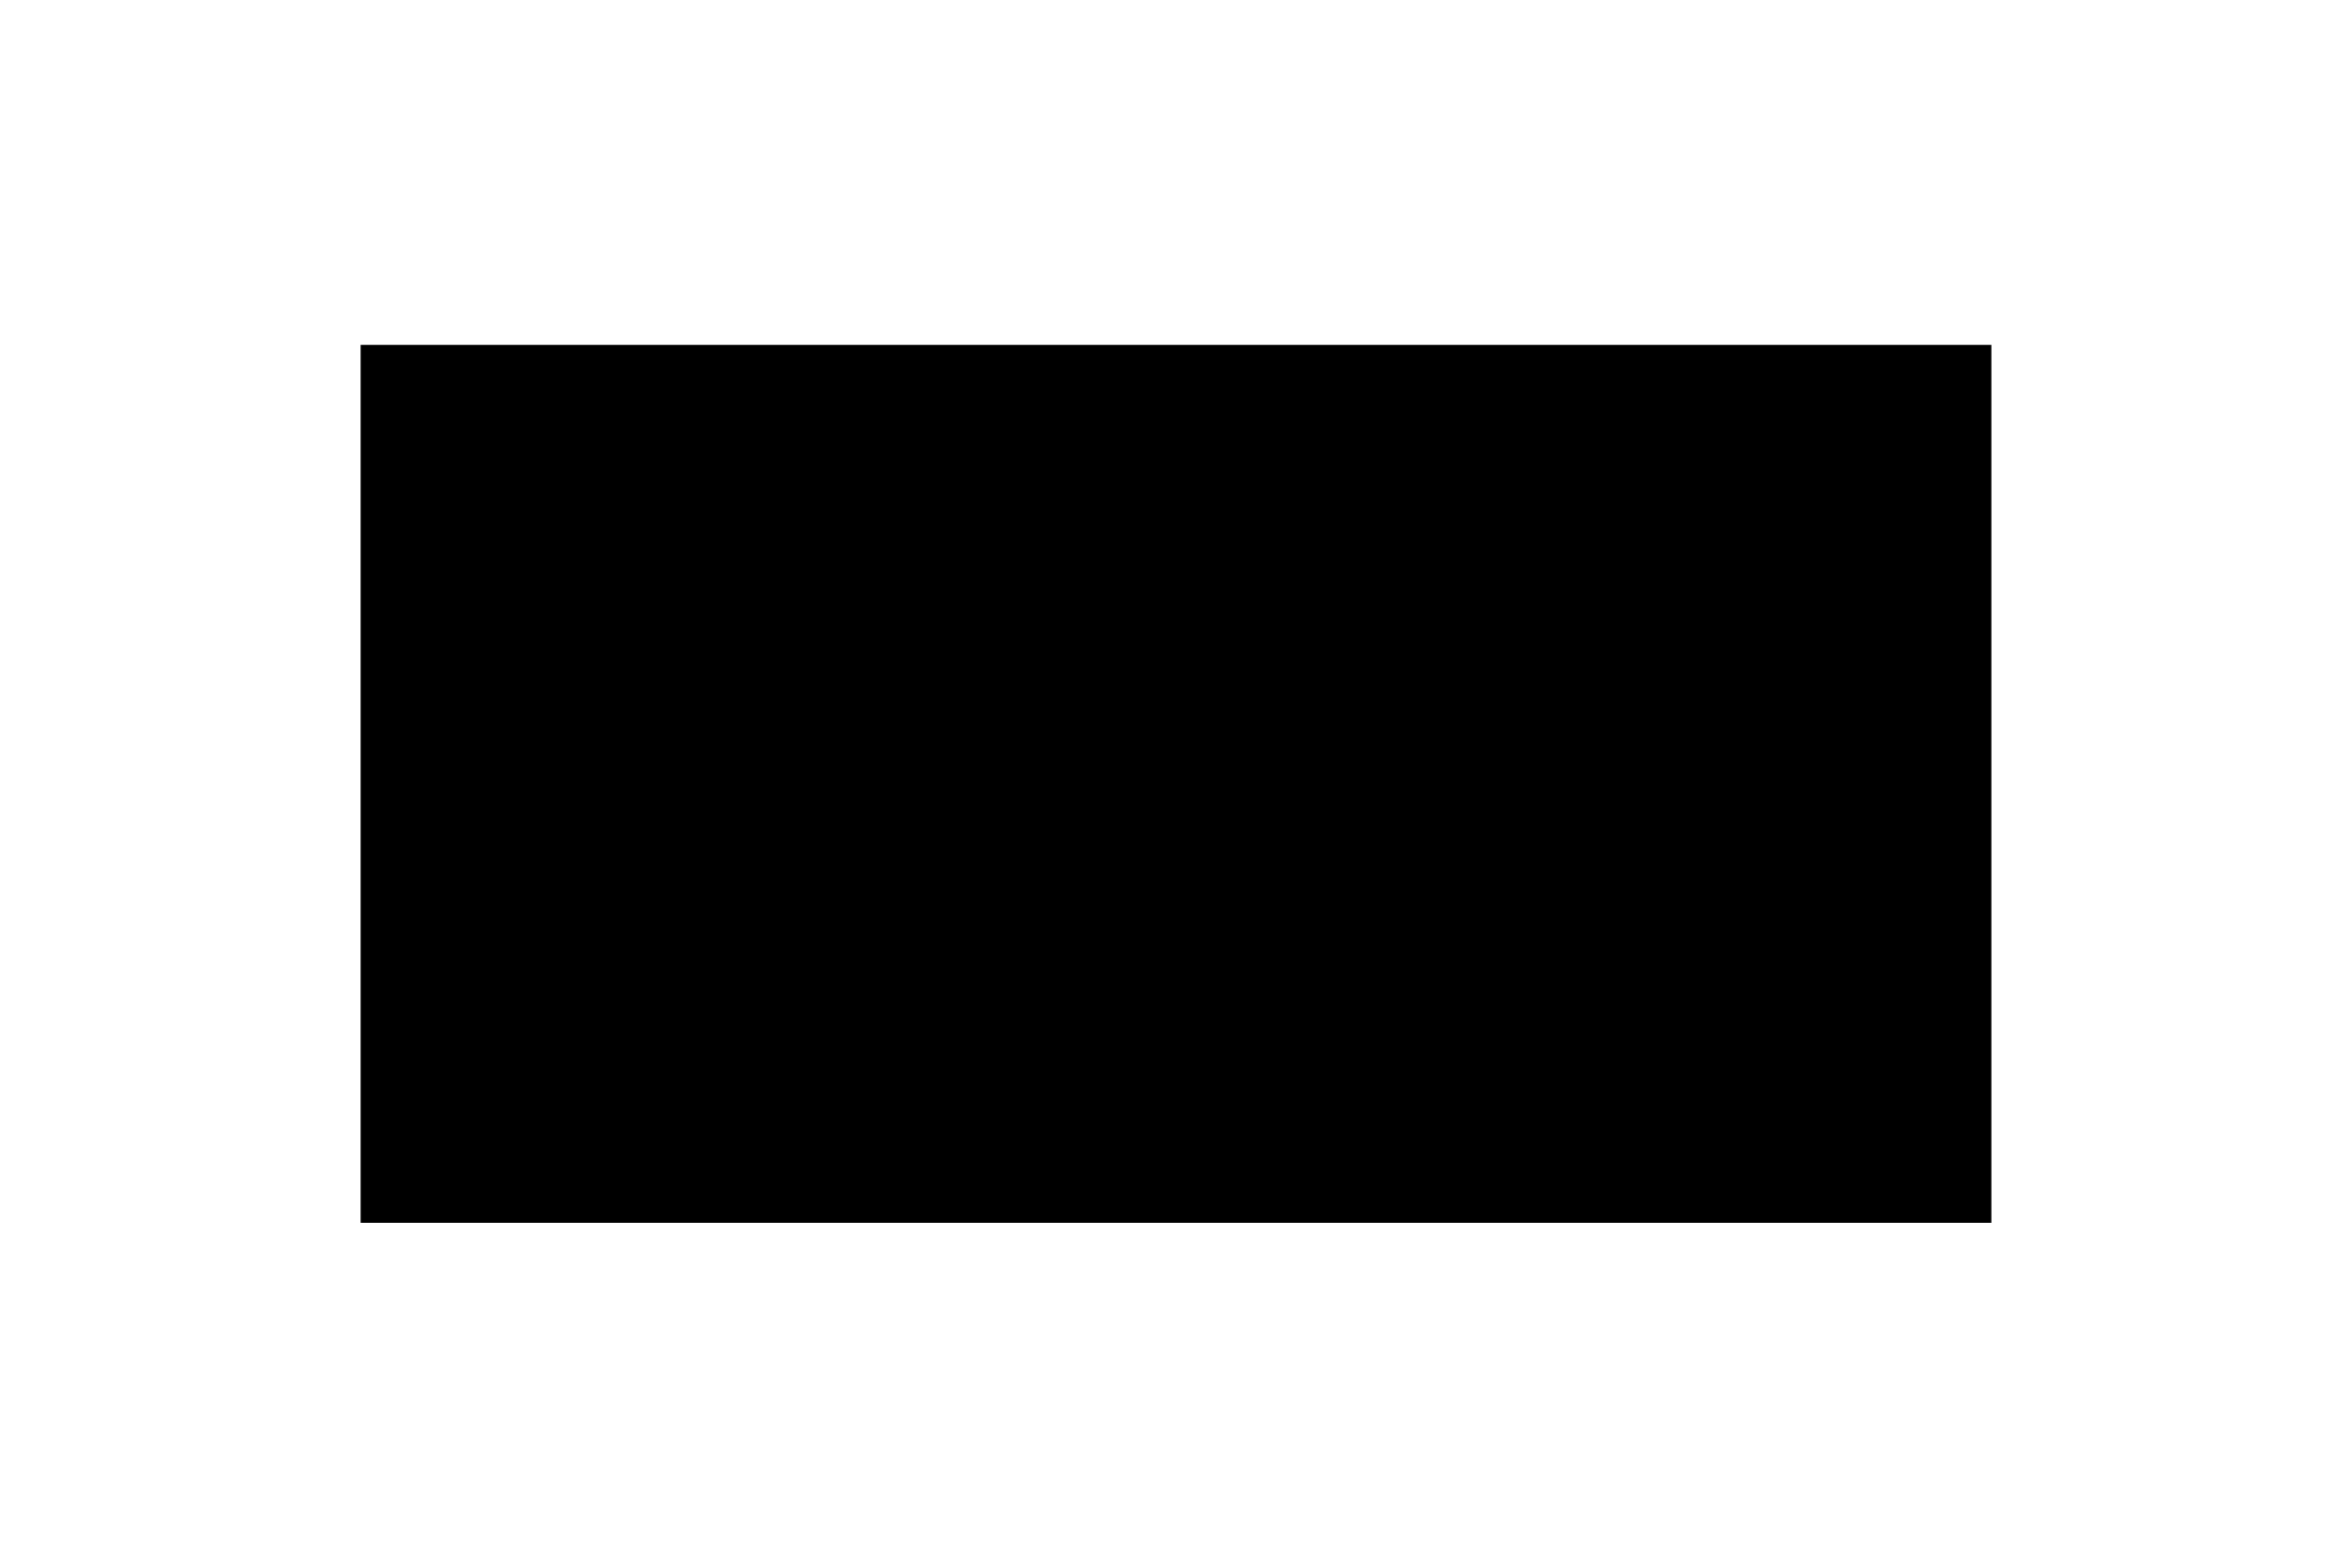
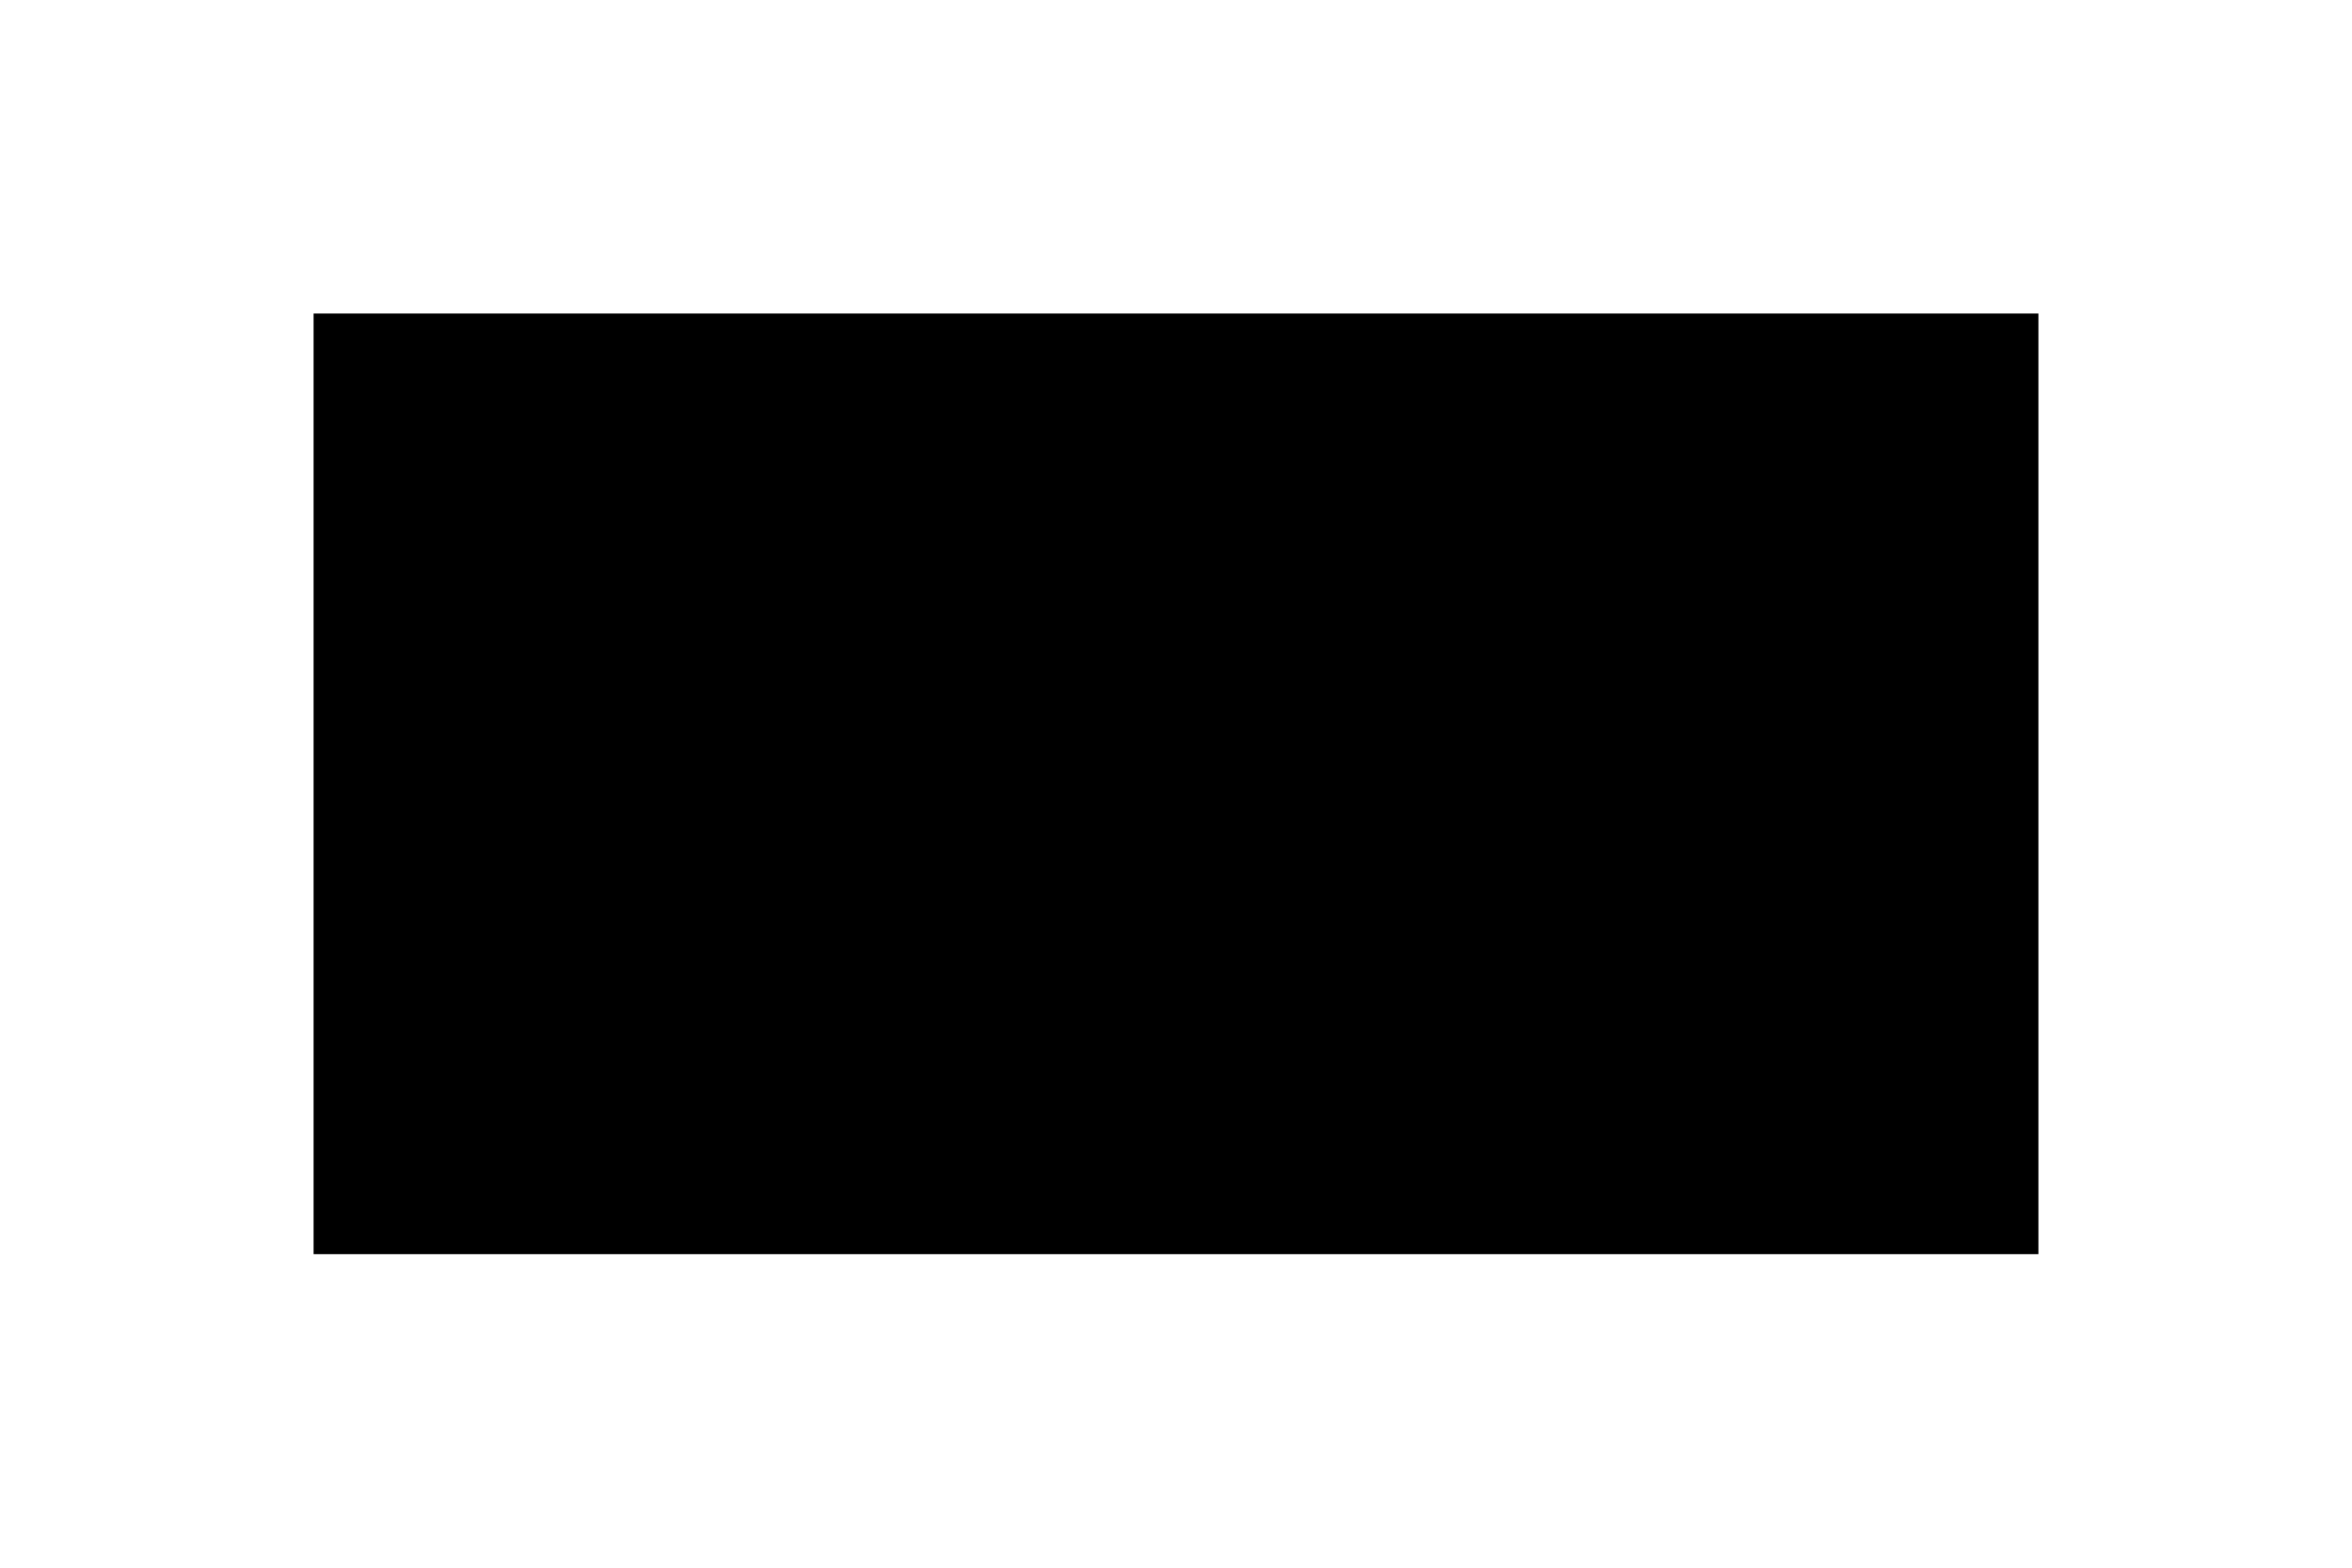
<svg xmlns="http://www.w3.org/2000/svg" viewBox="0 0 1200 800">
-   <rect class="paper cut" x="184" y="176" width="832" height="448" />
-   <path class="cut" d="M240 224H960V576H240Z M256 240V560H944V240Z" fill="url(#hatch)" fill-rule="evenodd" />
-   <line class="cut" x1="448" y1="240" x2="448" y2="360" />
-   <line class="cut" x1="448" y1="408" x2="448" y2="560" />
-   <line class="cut" x1="256" y1="400" x2="400" y2="400" />
-   <line class="cut" x1="680" y1="240" x2="680" y2="560" />
-   <line class="cut" x1="680" y1="420" x2="944" y2="420" />
-   <line class="cut" x1="800" y1="420" x2="800" y2="560" />
-   <line class="view" x1="472" y1="256" x2="560" y2="256" />
-   <line class="view" x1="576" y1="256" x2="664" y2="256" />
-   <line class="view" x1="472" y1="268" x2="560" y2="268" />
-   <line class="view" x1="576" y1="268" x2="664" y2="268" />
-   <line class="view" x1="472" y1="280" x2="560" y2="280" />
-   <line class="view" x1="576" y1="280" x2="664" y2="280" />
-   <line class="view" x1="472" y1="292" x2="560" y2="292" />
-   <line class="view" x1="576" y1="292" x2="664" y2="292" />
-   <line class="view" x1="472" y1="304" x2="560" y2="304" />
-   <line class="view" x1="576" y1="304" x2="664" y2="304" />
-   <line class="view" x1="472" y1="316" x2="560" y2="316" />
-   <line class="view" x1="576" y1="316" x2="664" y2="316" />
-   <line class="view" x1="472" y1="328" x2="560" y2="328" />
-   <line class="view" x1="576" y1="328" x2="664" y2="328" />
-   <line class="view" x1="472" y1="340" x2="560" y2="340" />
-   <line class="view" x1="576" y1="340" x2="664" y2="340" />
-   <line class="view" x1="472" y1="352" x2="560" y2="352" />
-   <line class="view" x1="576" y1="352" x2="664" y2="352" />
-   <line class="view" x1="472" y1="364" x2="560" y2="364" />
-   <line class="view" x1="576" y1="364" x2="664" y2="364" />
-   <line class="view" x1="472" y1="376" x2="560" y2="376" />
-   <line class="view" x1="576" y1="376" x2="664" y2="376" />
-   <line class="view" x1="472" y1="388" x2="560" y2="388" />
-   <line class="view" x1="576" y1="388" x2="664" y2="388" />
-   <rect class="view" x="560" y="256" width="16" height="144" />
-   <path class="view" d="M516 396V264H620V396" />
-   <circle class="paper view" cx="516" cy="396" r="4" />
-   <rect class="view" x="704" y="256" width="56" height="56" />
-   <path class="view" d="M704 256L760 312M760 256L704 312" />
-   <rect class="hidden" x="692" y="244" width="80" height="80" />
-   <rect class="paper view" x="772" y="232" width="12" height="12" />
-   <circle class="paper view" cx="352" cy="480" r="7" />
-   <circle class="view" cx="352" cy="480" r="18" />
-   <polygon class="paper view" points="784,300 784,339 794.4,329.9 800.9,344.2 808.7,340.3 802.2,326 815.2,326" />
-   <polygon class="paper view" points="372,500 372,539 382.4,529.9 388.9,544.2 396.7,540.3 390.2,526 403.2,526" />
-   <polygon class="solid" points="600,330 600,369 610.4,359.9 616.9,374.2 624.7,370.3 618.2,356 631.2,356" />
+   <rect class="paper cut" x="160" y="160" width="880" height="480" />
+   <path class="cut hatch" d="M200 200H1000V600H200Z M216 216V584H984V216Z" fill-rule="evenodd" />
+   <line class="cut" x1="440" y1="216" x2="440" y2="360" />
+   <line class="cut" x1="440" y1="408" x2="440" y2="584" />
+   <line class="cut" x1="216" y1="420" x2="380" y2="420" />
+   <line class="cut" x1="720" y1="216" x2="720" y2="584" />
+   <line class="cut" x1="720" y1="440" x2="984" y2="440" />
+   <line class="cut" x1="860" y1="440" x2="860" y2="584" />
+   <line class="view" x1="464" y1="236" x2="572" y2="236" />
+   <line class="view" x1="588" y1="236" x2="696" y2="236" />
+   <line class="view" x1="464" y1="248" x2="572" y2="248" />
+   <line class="view" x1="588" y1="248" x2="696" y2="248" />
+   <line class="view" x1="464" y1="260" x2="572" y2="260" />
+   <line class="view" x1="588" y1="260" x2="696" y2="260" />
+   <line class="view" x1="464" y1="272" x2="572" y2="272" />
+   <line class="view" x1="588" y1="272" x2="696" y2="272" />
+   <line class="view" x1="464" y1="284" x2="572" y2="284" />
+   <line class="view" x1="588" y1="284" x2="696" y2="284" />
+   <line class="view" x1="464" y1="296" x2="572" y2="296" />
+   <line class="view" x1="588" y1="296" x2="696" y2="296" />
+   <line class="view" x1="464" y1="308" x2="572" y2="308" />
+   <line class="view" x1="588" y1="308" x2="696" y2="308" />
+   <line class="view" x1="464" y1="320" x2="572" y2="320" />
+   <line class="view" x1="588" y1="320" x2="696" y2="320" />
+   <line class="view" x1="464" y1="332" x2="572" y2="332" />
+   <line class="view" x1="588" y1="332" x2="696" y2="332" />
+   <line class="view" x1="464" y1="344" x2="572" y2="344" />
+   <line class="view" x1="588" y1="344" x2="696" y2="344" />
+   <line class="view" x1="464" y1="356" x2="572" y2="356" />
+   <line class="view" x1="588" y1="356" x2="696" y2="356" />
+   <line class="view" x1="464" y1="368" x2="572" y2="368" />
+   <line class="view" x1="588" y1="368" x2="696" y2="368" />
+   <line class="view" x1="464" y1="380" x2="572" y2="380" />
+   <line class="view" x1="588" y1="380" x2="696" y2="380" />
+   <rect class="view" x="572" y="236" width="16" height="144" />
+   <path class="view" d="M518 388V252H642V388" />
+   <circle class="paper view" cx="518" cy="388" r="4" />
+   <rect class="view" x="752" y="240" width="64" height="64" />
+   <path class="view" d="M752 240L816 304M816 240L752 304" />
+   <rect class="hidden" x="740" y="228" width="88" height="88" />
+   <rect class="paper view" x="828" y="216" width="12" height="12" />
+   <circle class="paper view" cx="320" cy="500" r="7" />
+   <circle class="view" cx="320" cy="500" r="20" />
+   <polygon class="paper view" points="846,300 846,342 857.2,332.2 864.2,347.6 872.6,343.4 865.6,328 879.6,328" />
+   <polygon class="paper view" points="342,522 342,564 353.2,554.2 360.2,569.6 368.6,565.4 361.6,550 375.6,550" />
+   <polygon class="solid" points="624,316 624,358 635.2,348.2 642.2,363.6 650.6,359.4 643.6,344 657.6,344" />
</svg>
